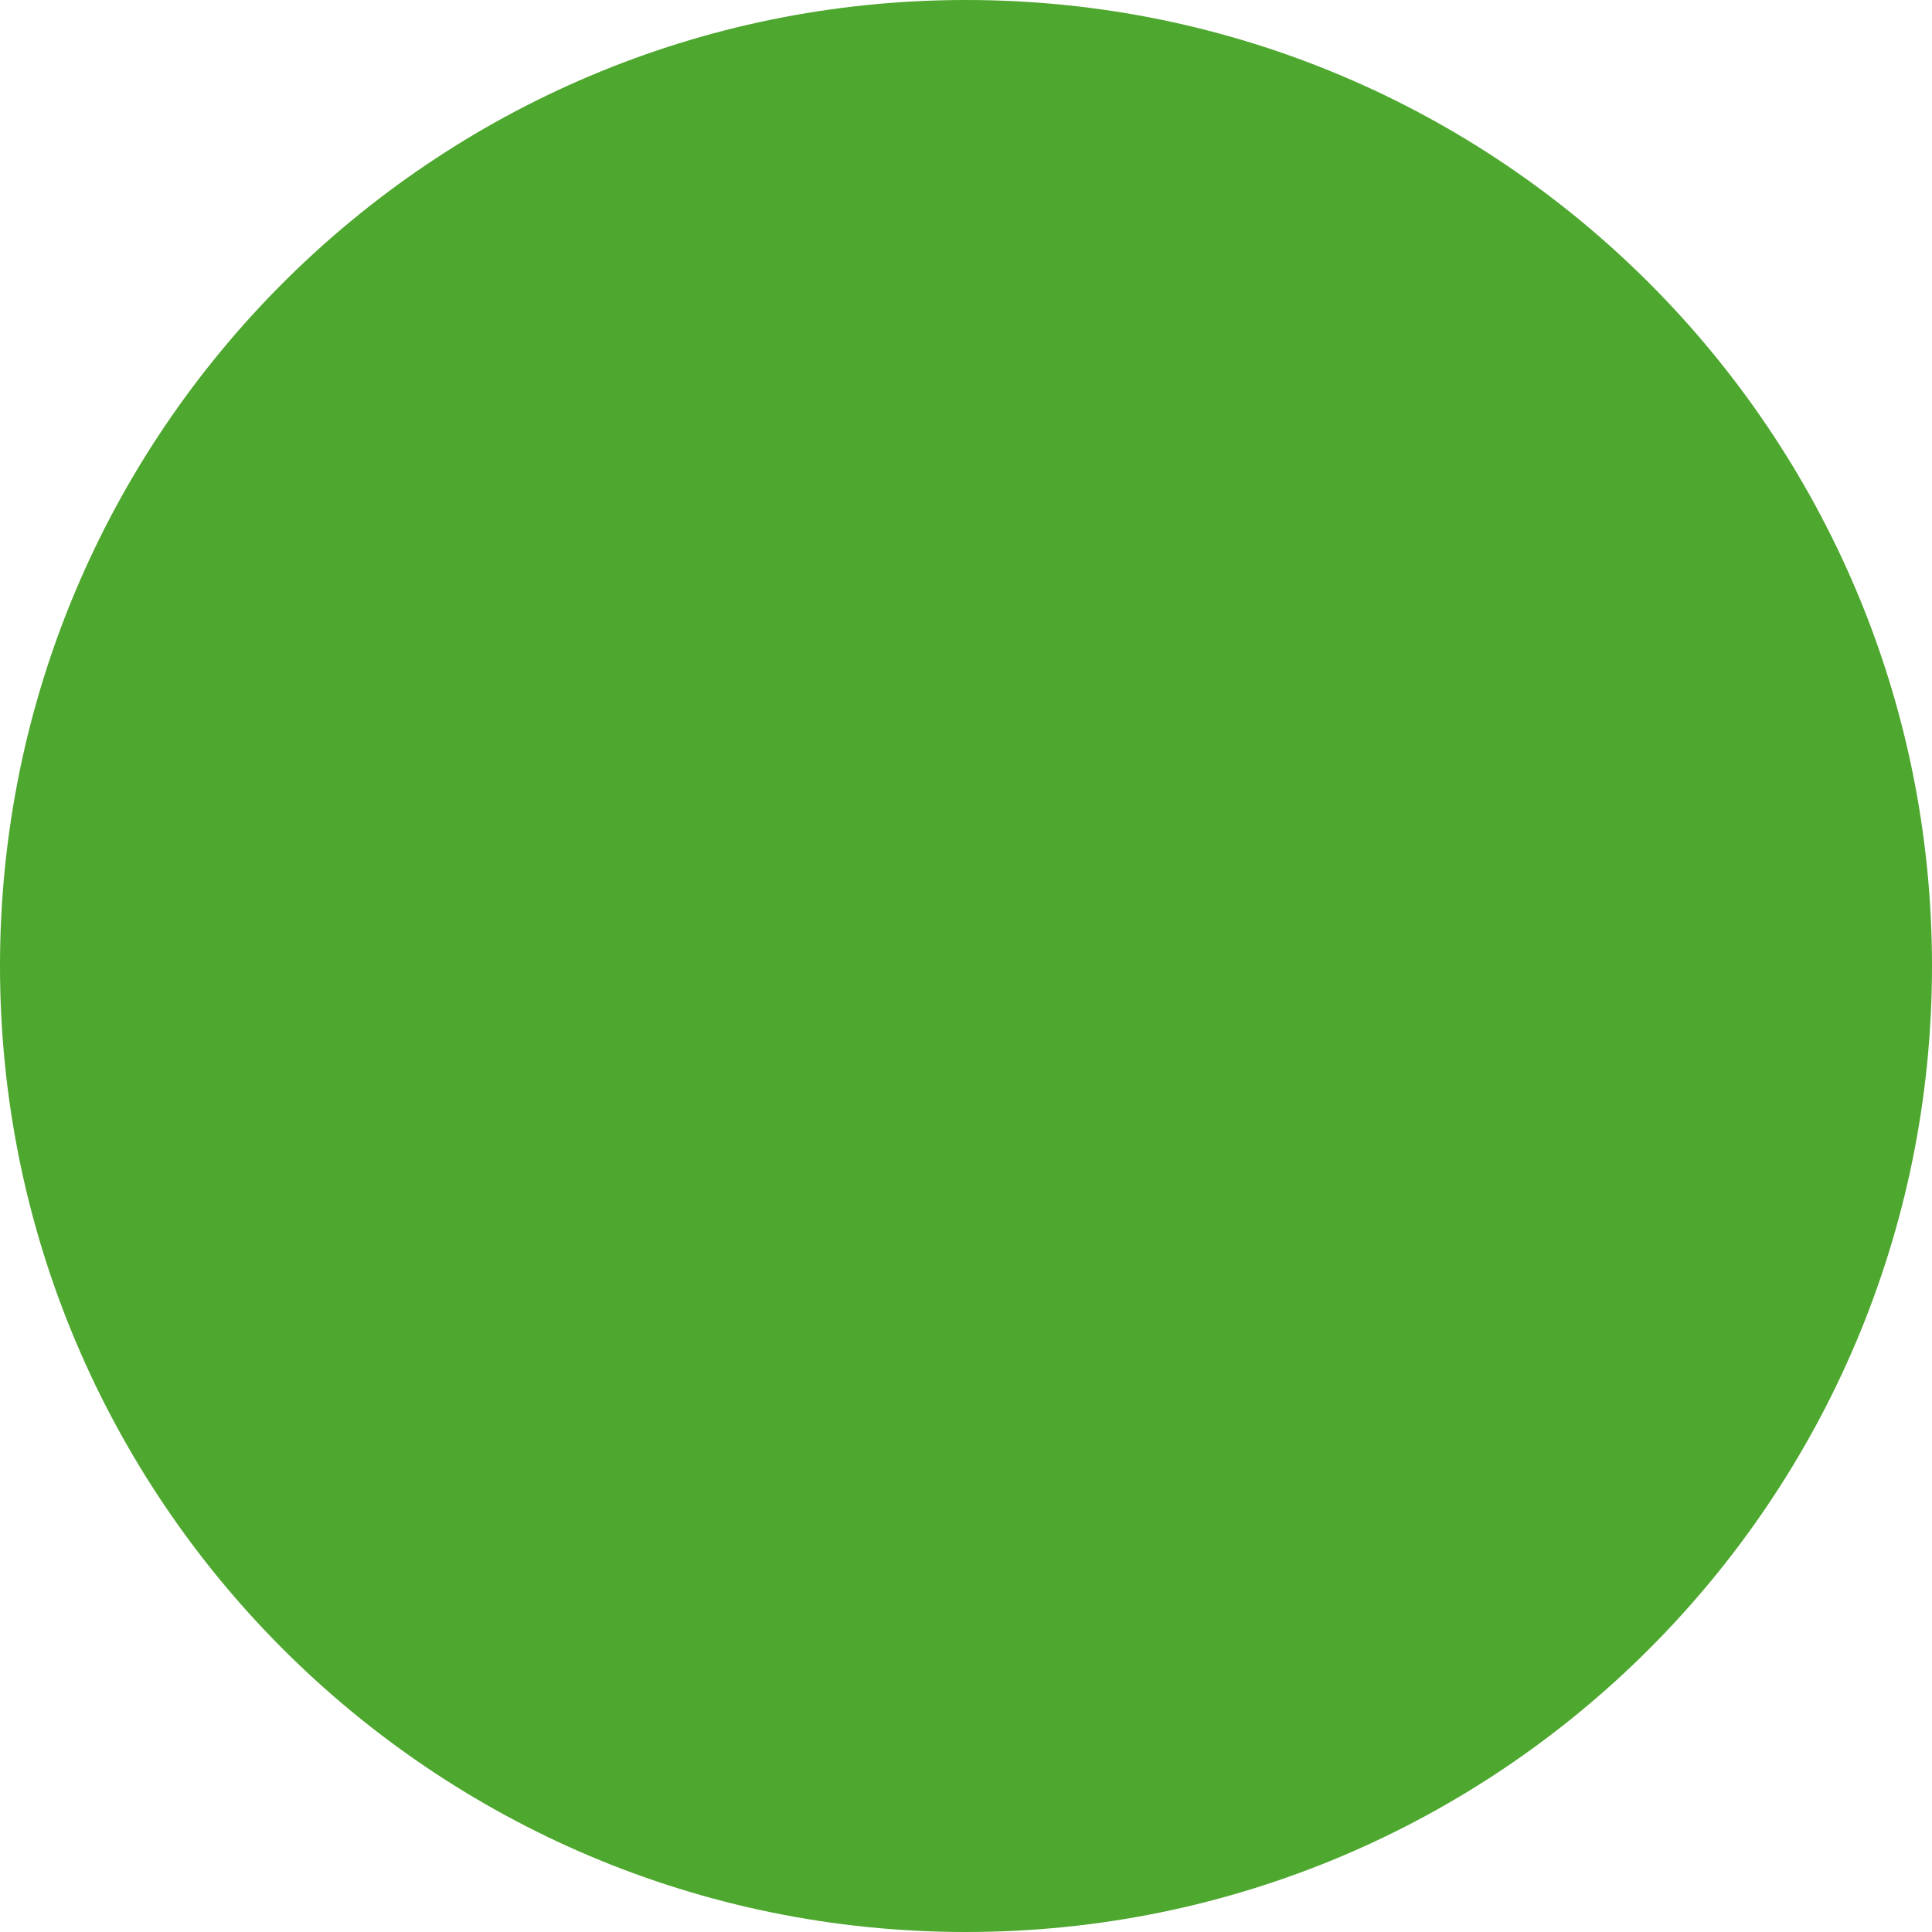
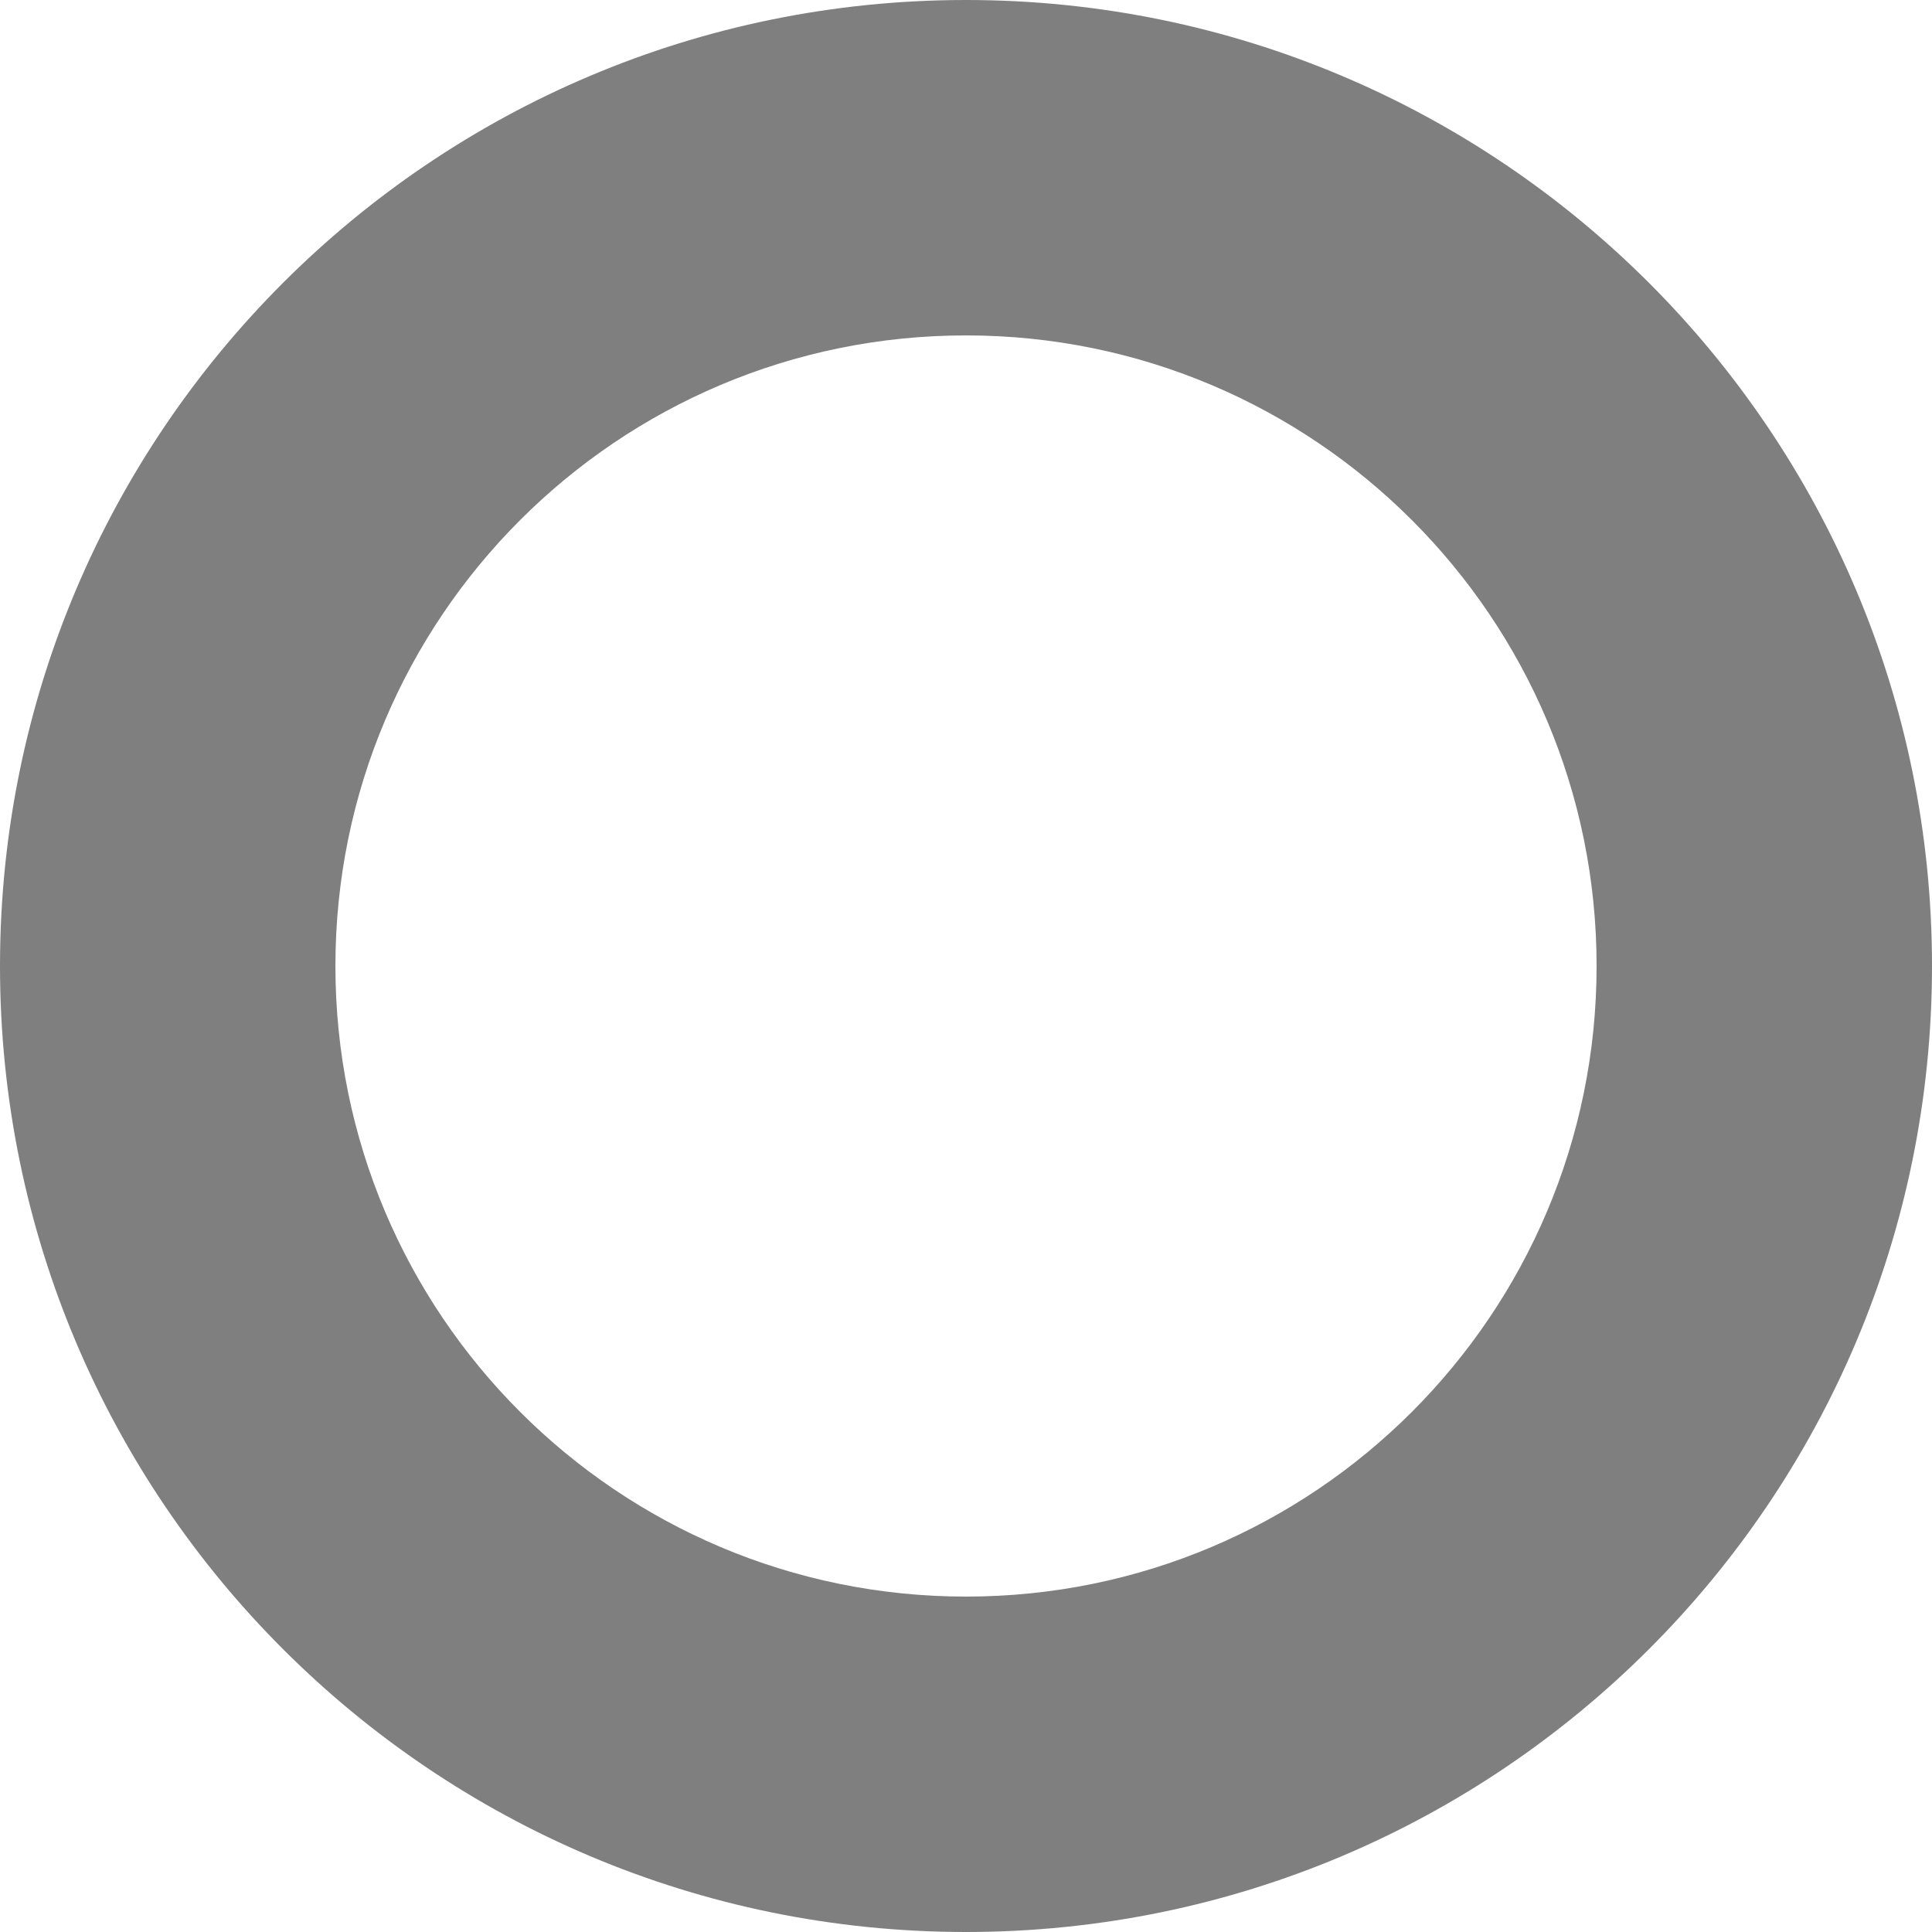
- <svg xmlns="http://www.w3.org/2000/svg" width="227" height="227" xml:space="preserve" overflow="hidden">
+ <svg xmlns="http://www.w3.org/2000/svg" width="330" height="330" xml:space="preserve" overflow="hidden">
  <defs>
    <clipPath id="clip0">
-       <rect x="701" y="197" width="227" height="227" />
+       <rect x="737" y="333" width="330" height="330" />
    </clipPath>
  </defs>
-   <g clip-path="url(#clip0)" transform="translate(-701 -197)">
-     <path d="M701 310.5C701 247.816 751.816 197 814.5 197 877.184 197 928 247.816 928 310.5 928 373.184 877.184 424 814.5 424 751.816 424 701 373.184 701 310.5Z" fill="#4EA72E" fill-rule="evenodd" />
+   <g clip-path="url(#clip0)" transform="translate(-737 -333)">
+     <path d="M737 498C737 406.873 810.873 333 902 333 993.127 333 1067 406.873 1067 498 1067 589.127 993.127 663 902 663 810.873 663 737 589.127 737 498ZM794.291 498C794.291 557.486 842.514 605.709 902 605.709 961.486 605.709 1009.71 557.486 1009.71 498 1009.71 438.514 961.486 390.291 902 390.291 842.514 390.291 794.291 438.514 794.291 498Z" fill="#7F7F7F" fill-rule="evenodd" />
  </g>
</svg>
